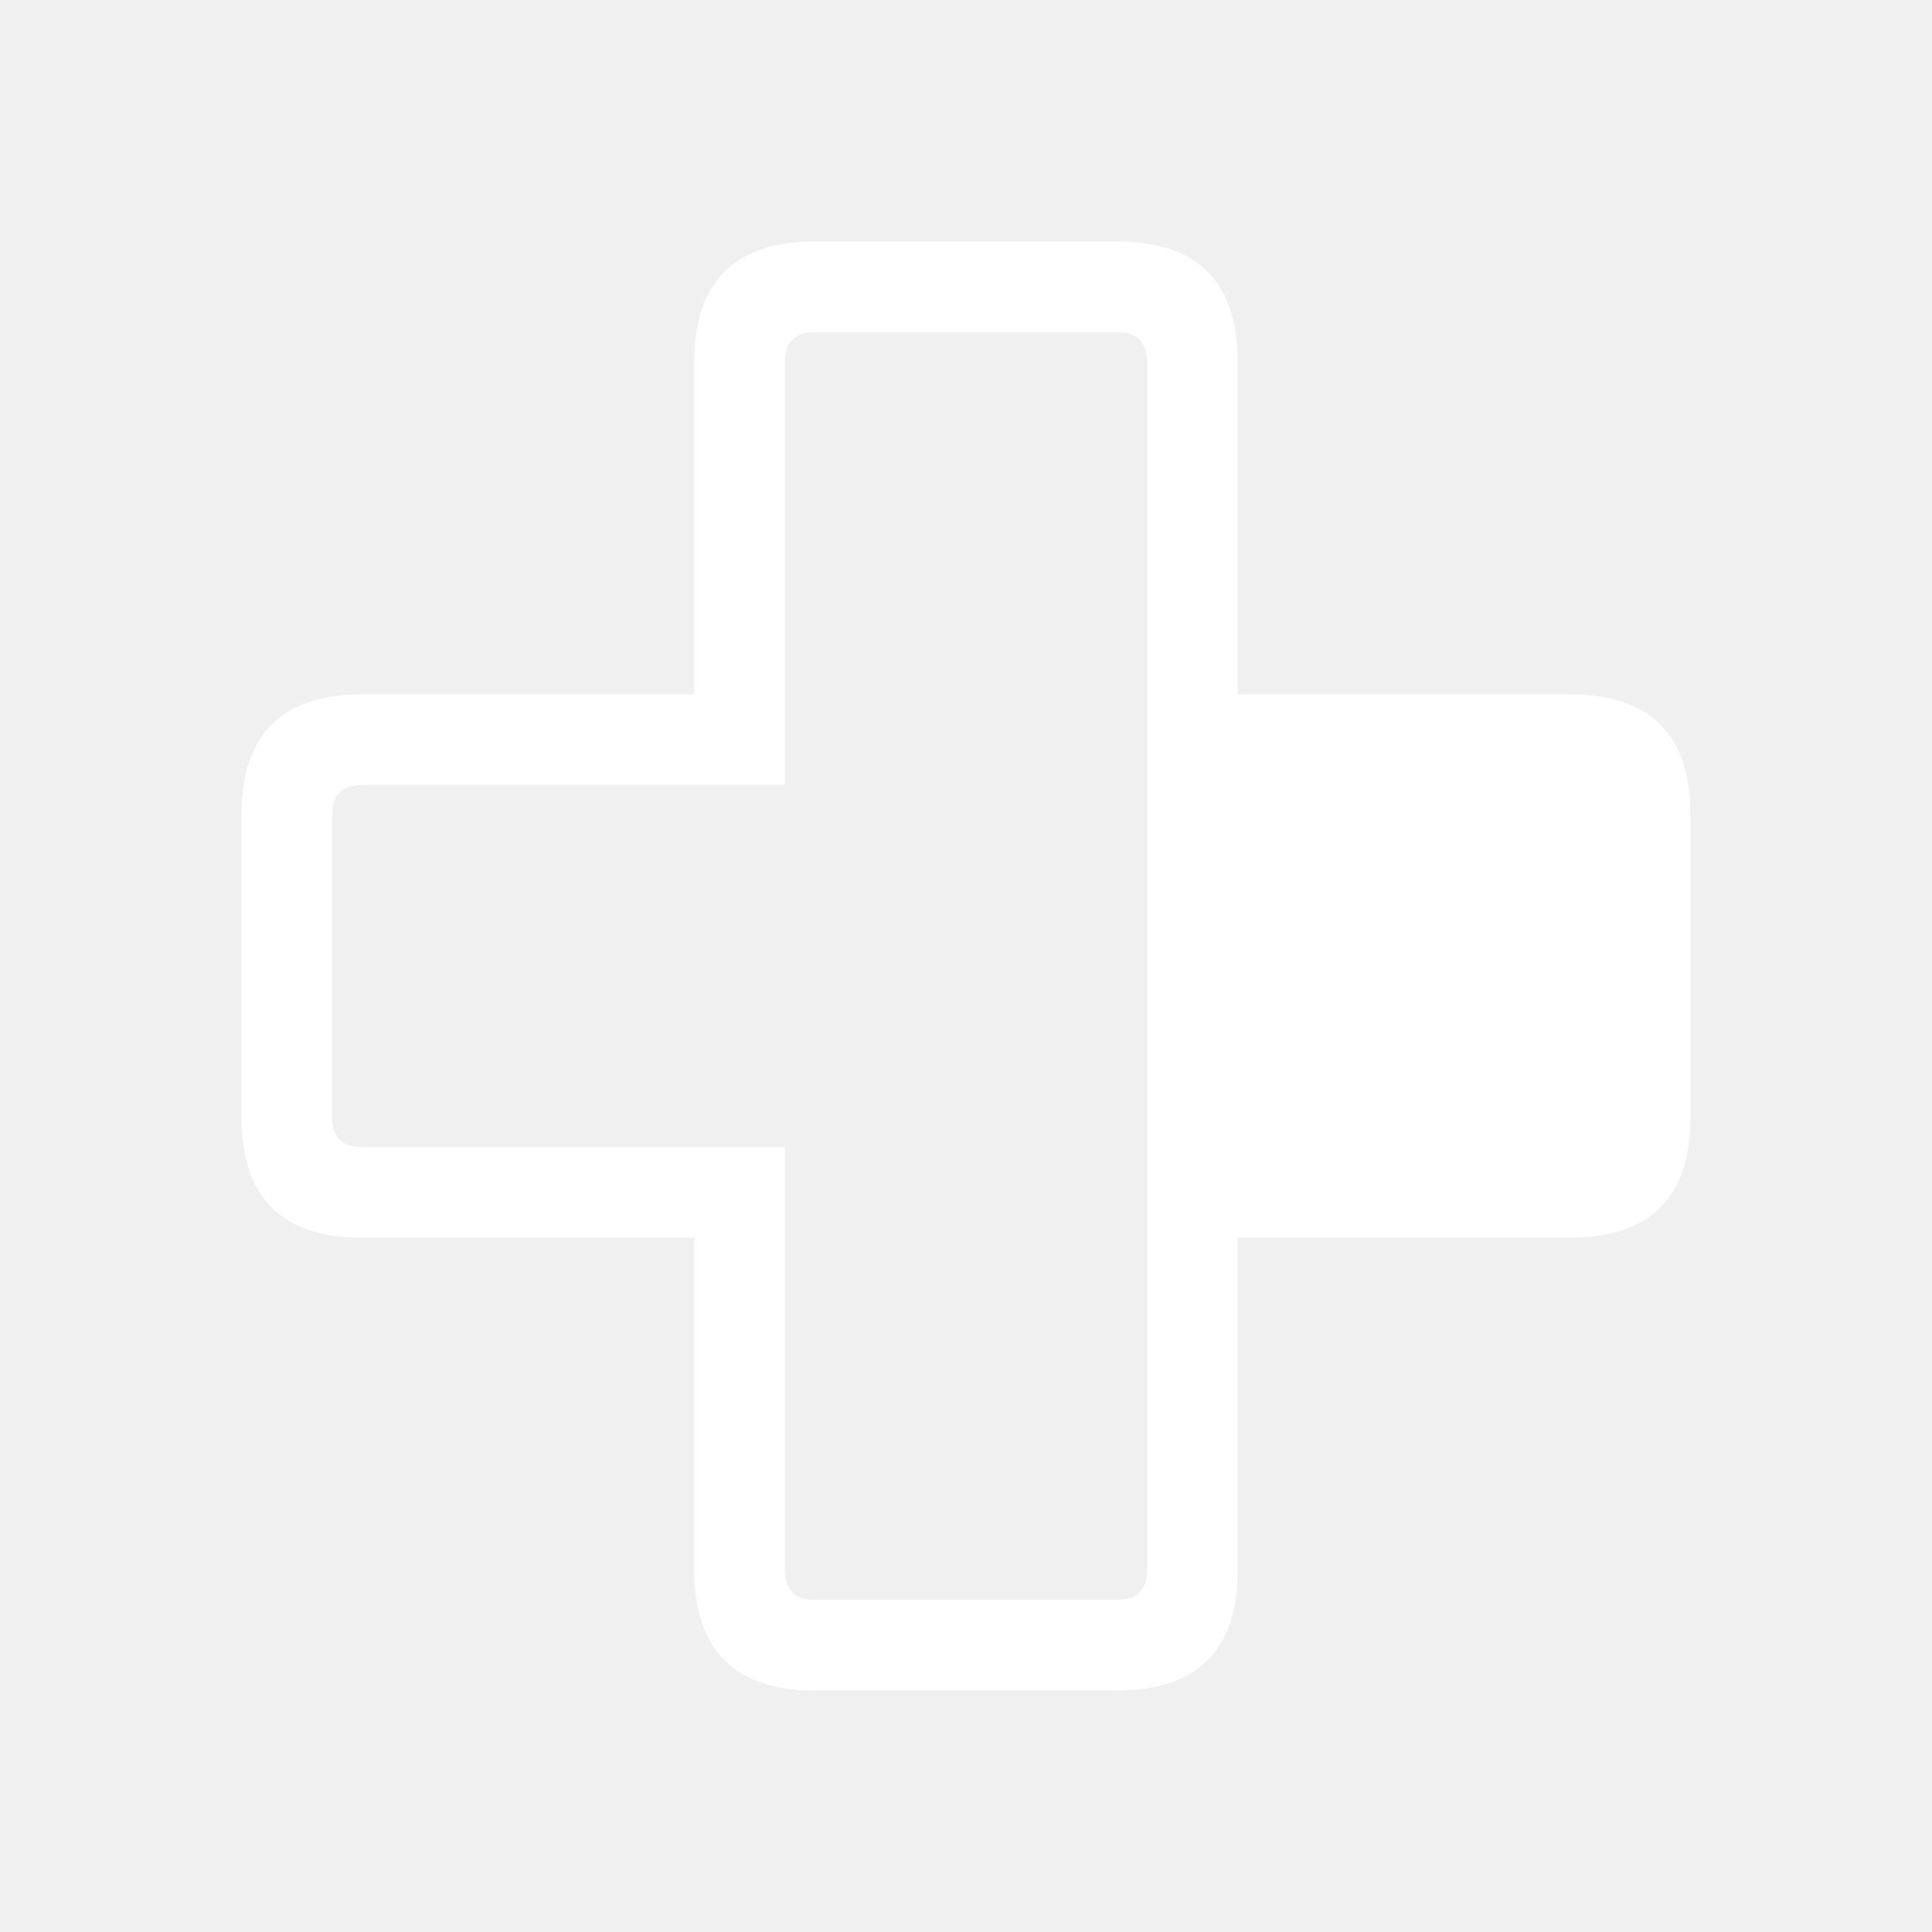
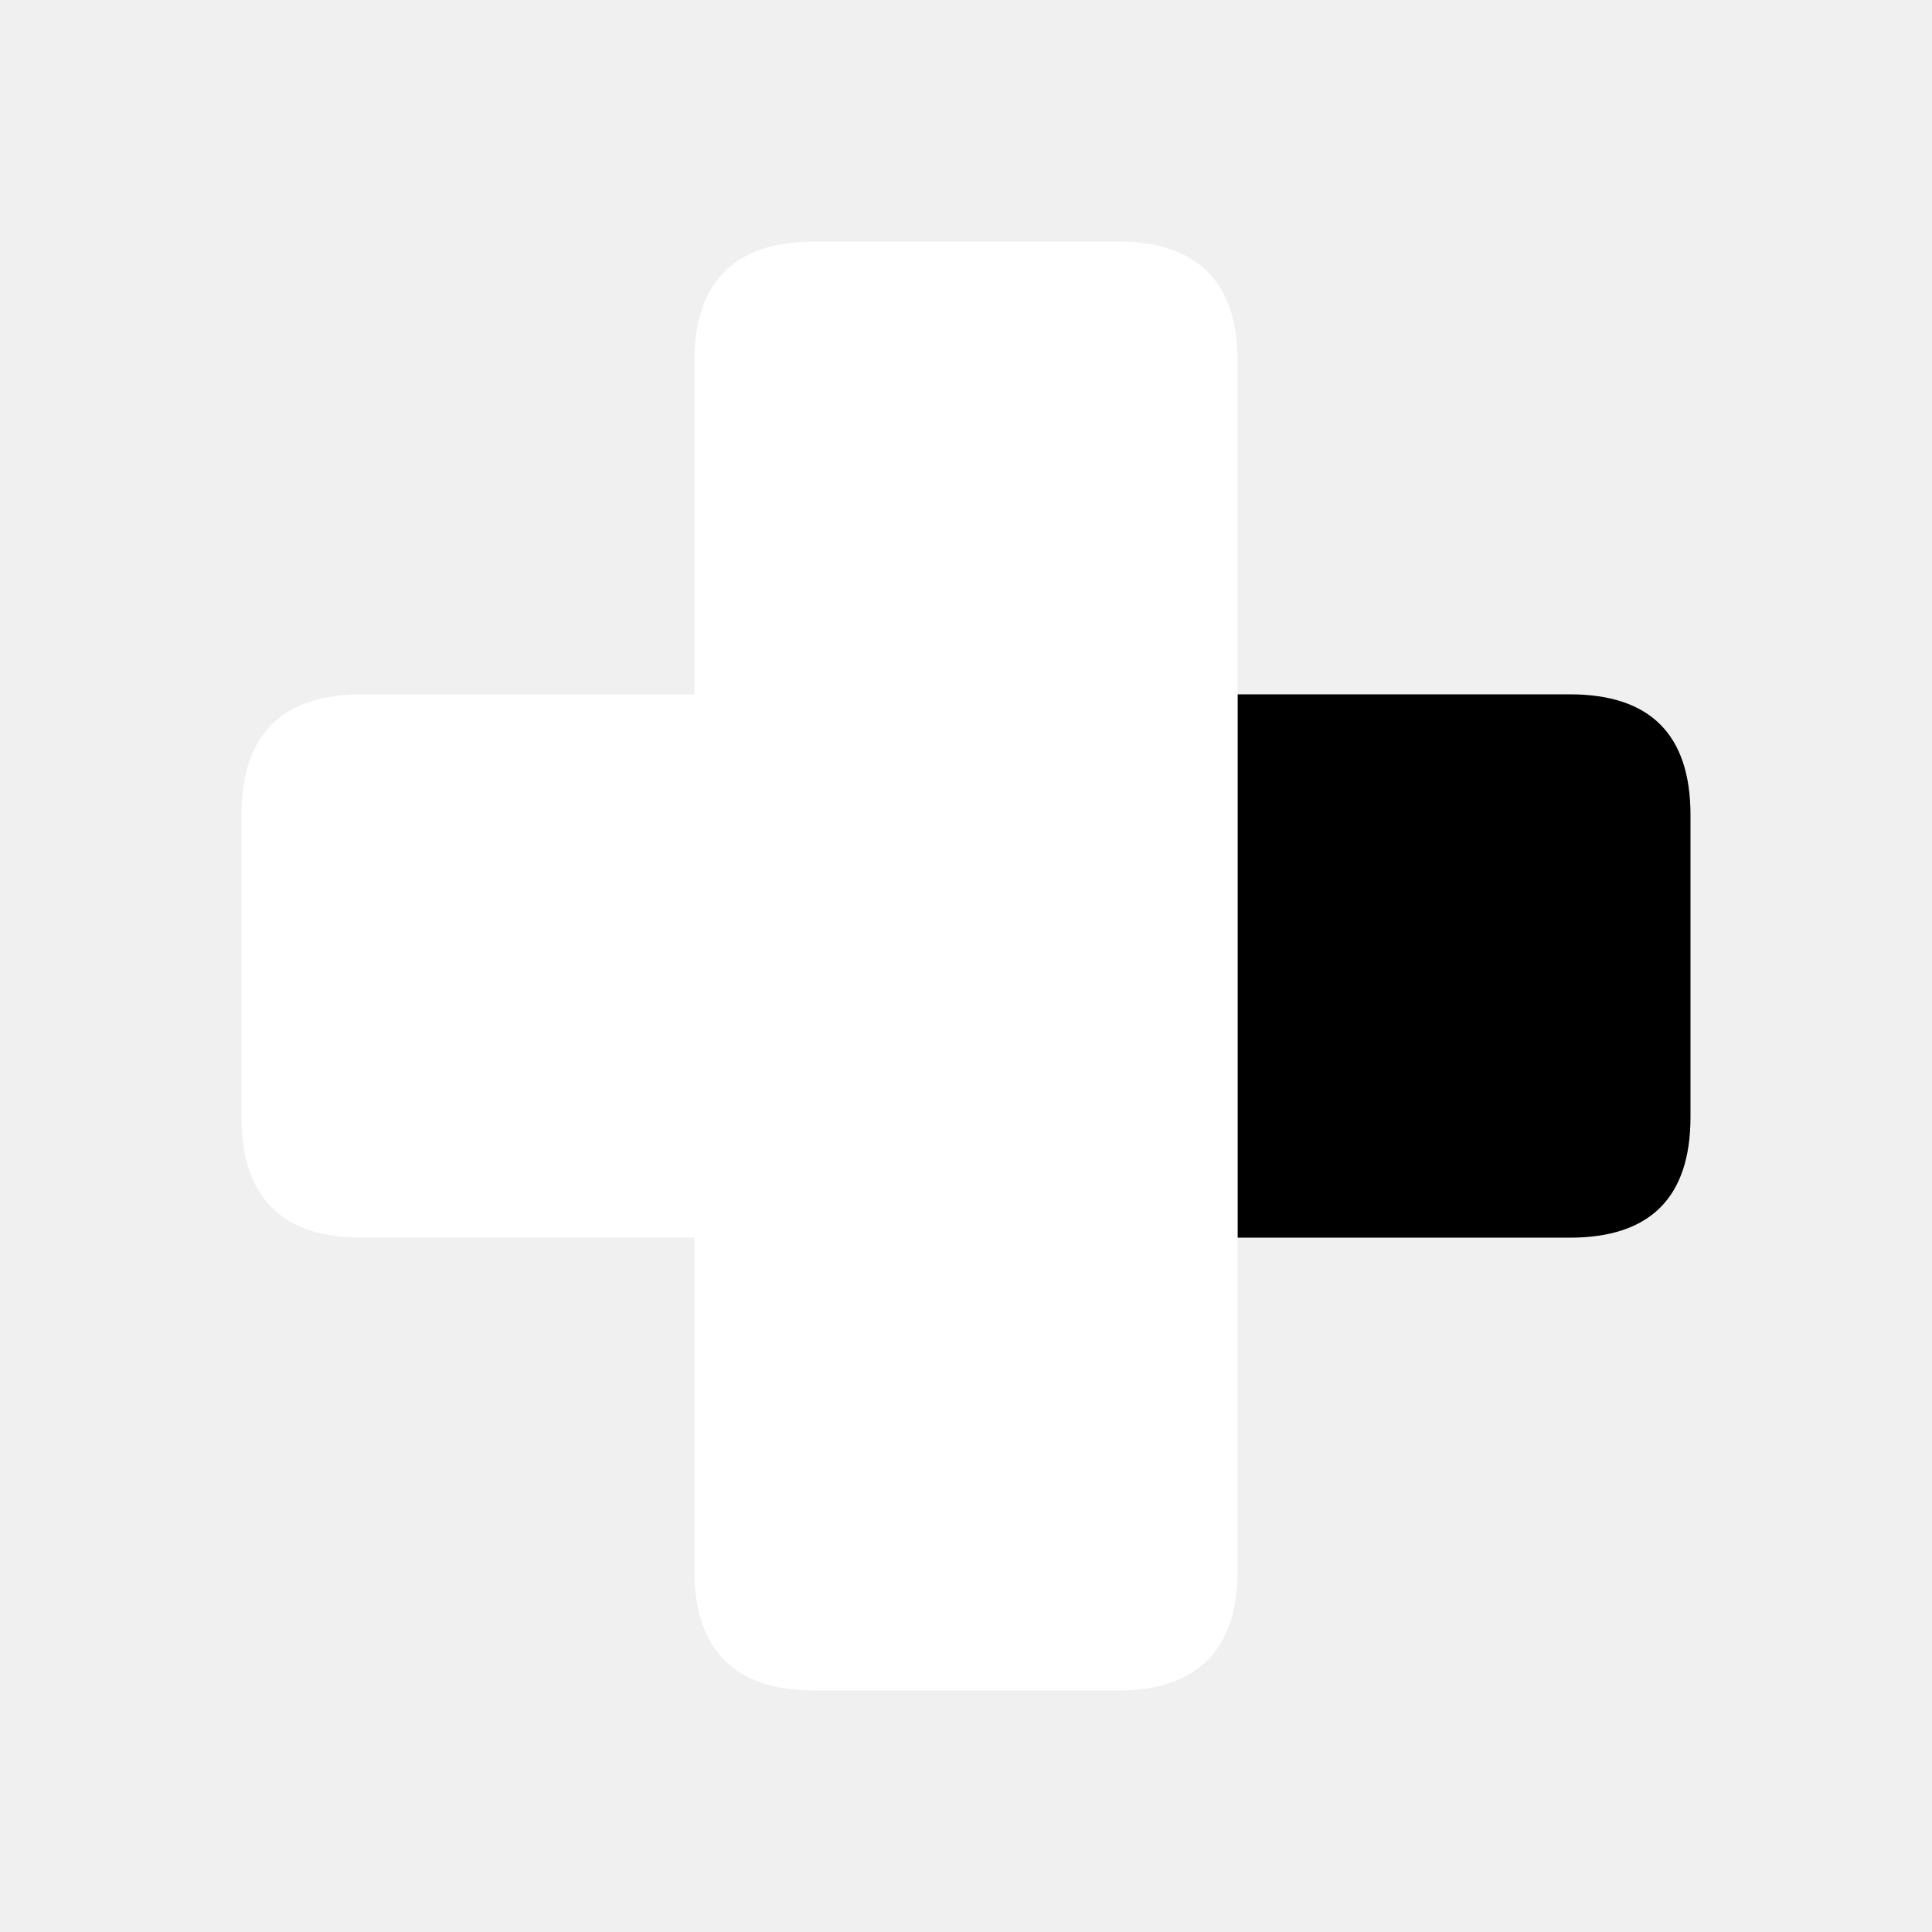
<svg xmlns="http://www.w3.org/2000/svg" width="64" height="64">
  <defs />
  <g>
-     <path stroke="none" fill="#FFFFFF" d="M27 8 L37 8 Q41 8 41 12 L41 23 52 23 Q56 23 56 27 L56 37 Q56 41 52 41 L41 41 41 52 Q41 56 37 56 L27 56 Q23 56 23 52 L23 41 12 41 Q8 41 8 37 L8 27 Q8 23 12 23 L23 23 23 12 Q23 8 27 8 M37 11 L27 11 Q26 11 26 12 L26 26 12 26 Q11 26 11 27 L11 37 Q11 38 12 38 L26 38 26 52 Q26 53 27 53 L37 53 Q38 53 38 52 L38 12 Q38 11 37 11" />
+     <path stroke="none" fill="#FFFFFF" d="M27 8 L37 8 Q41 8 41 12 L41 23 52 23 Q56 23 56 27 L56 37 Q56 41 52 41 L41 41 41 52 Q41 56 37 56 L27 56 Q23 56 23 52 L23 41 12 41 Q8 41 8 37 L8 27 Q8 23 12 23 L23 23 23 12 Q23 8 27 8" />
+     <path stroke="none" fill="#000000" d="M41 23 L52 23 Q56 23 56 27 L56 37 Q56 41 52 41 L41 41" />
  </g>
</svg>
